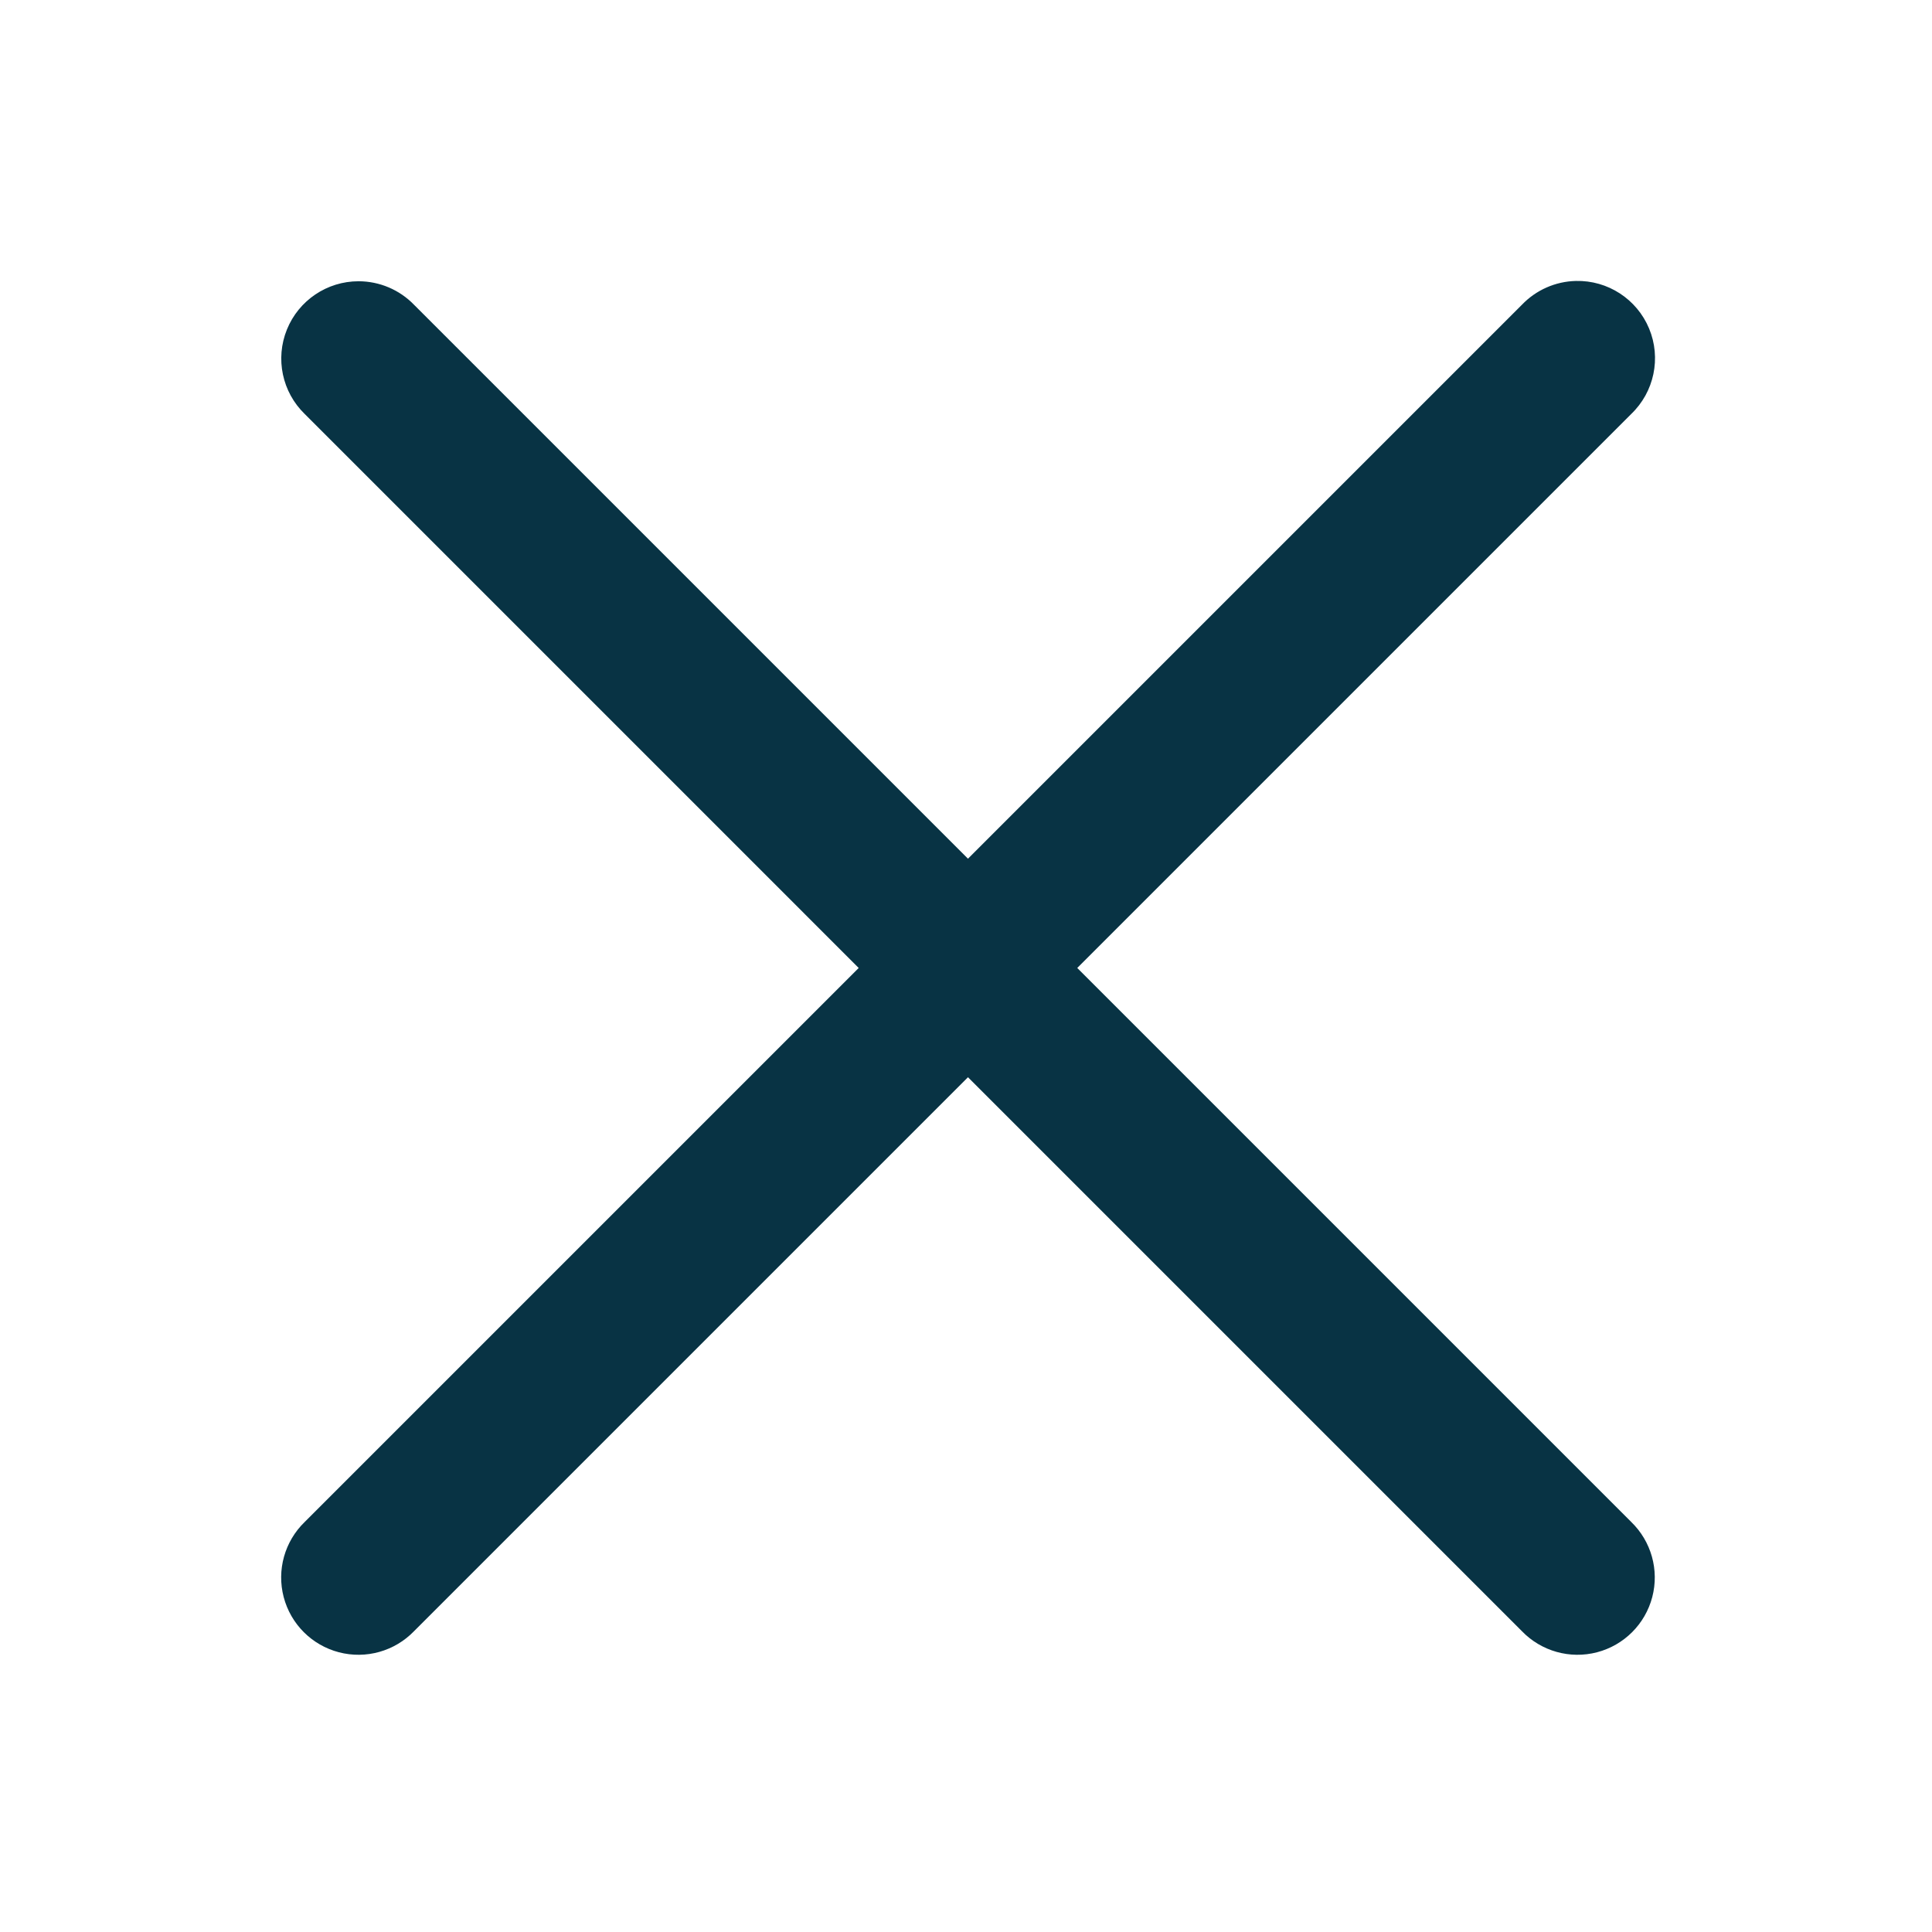
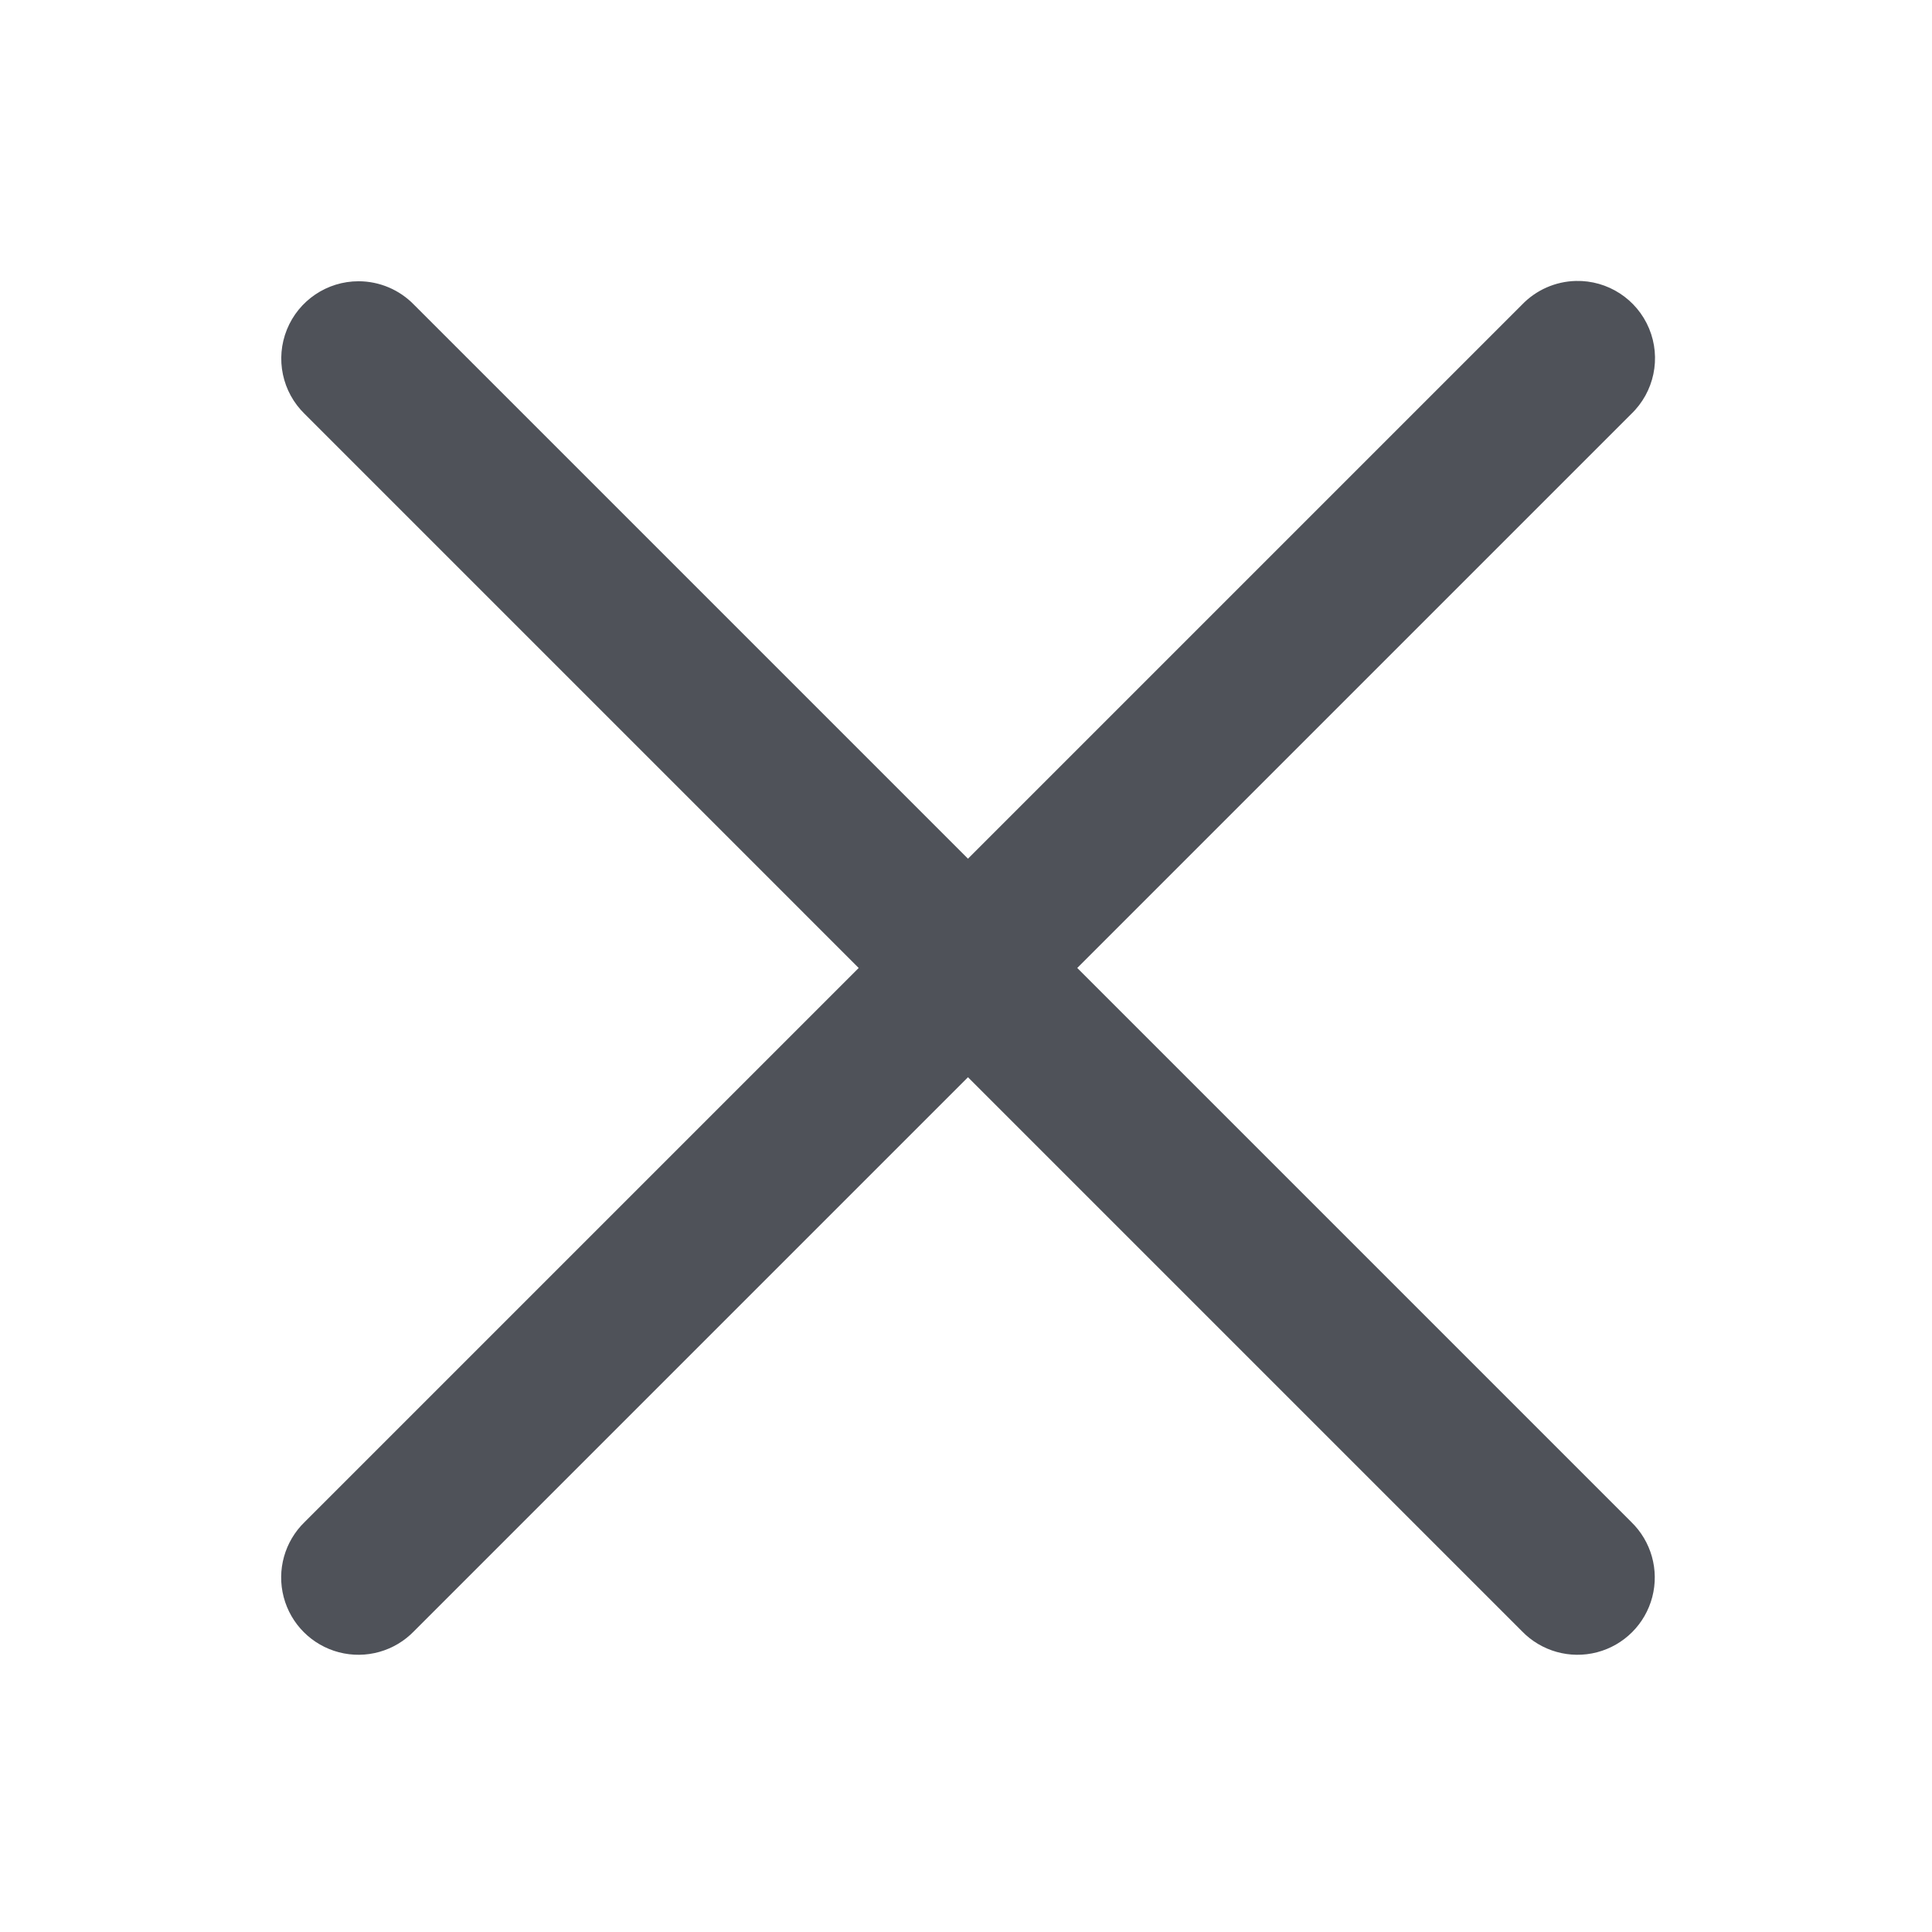
<svg xmlns="http://www.w3.org/2000/svg" viewBox="0 0 50 50" width="50px" height="50px">
-   <path d="M 40.783 7.271 A 2 2 0 0 0 39.387 7.887 L 25.051 22.223 L 10.715 7.887 A 2 2 0 0 0 9.279 7.279 A 2 2 0 0 0 7.887 10.715 L 22.223 25.051 L 7.887 39.387 A 2 2 0 1 0 10.715 42.215 L 25.051 27.879 L 39.387 42.215 A 2 2 0 1 0 42.215 39.387 L 27.879 25.051 L 42.215 10.715 A 2 2 0 0 0 40.783 7.271 z" fill="#083344" />
+   <path d="M 40.783 7.271 A 2 2 0 0 0 39.387 7.887 L 25.051 22.223 L 10.715 7.887 A 2 2 0 0 0 9.279 7.279 A 2 2 0 0 0 7.887 10.715 L 22.223 25.051 L 7.887 39.387 A 2 2 0 1 0 10.715 42.215 L 25.051 27.879 L 39.387 42.215 A 2 2 0 1 0 42.215 39.387 L 27.879 25.051 L 42.215 10.715 A 2 2 0 0 0 40.783 7.271 z" fill="#4F5259" />
</svg>
